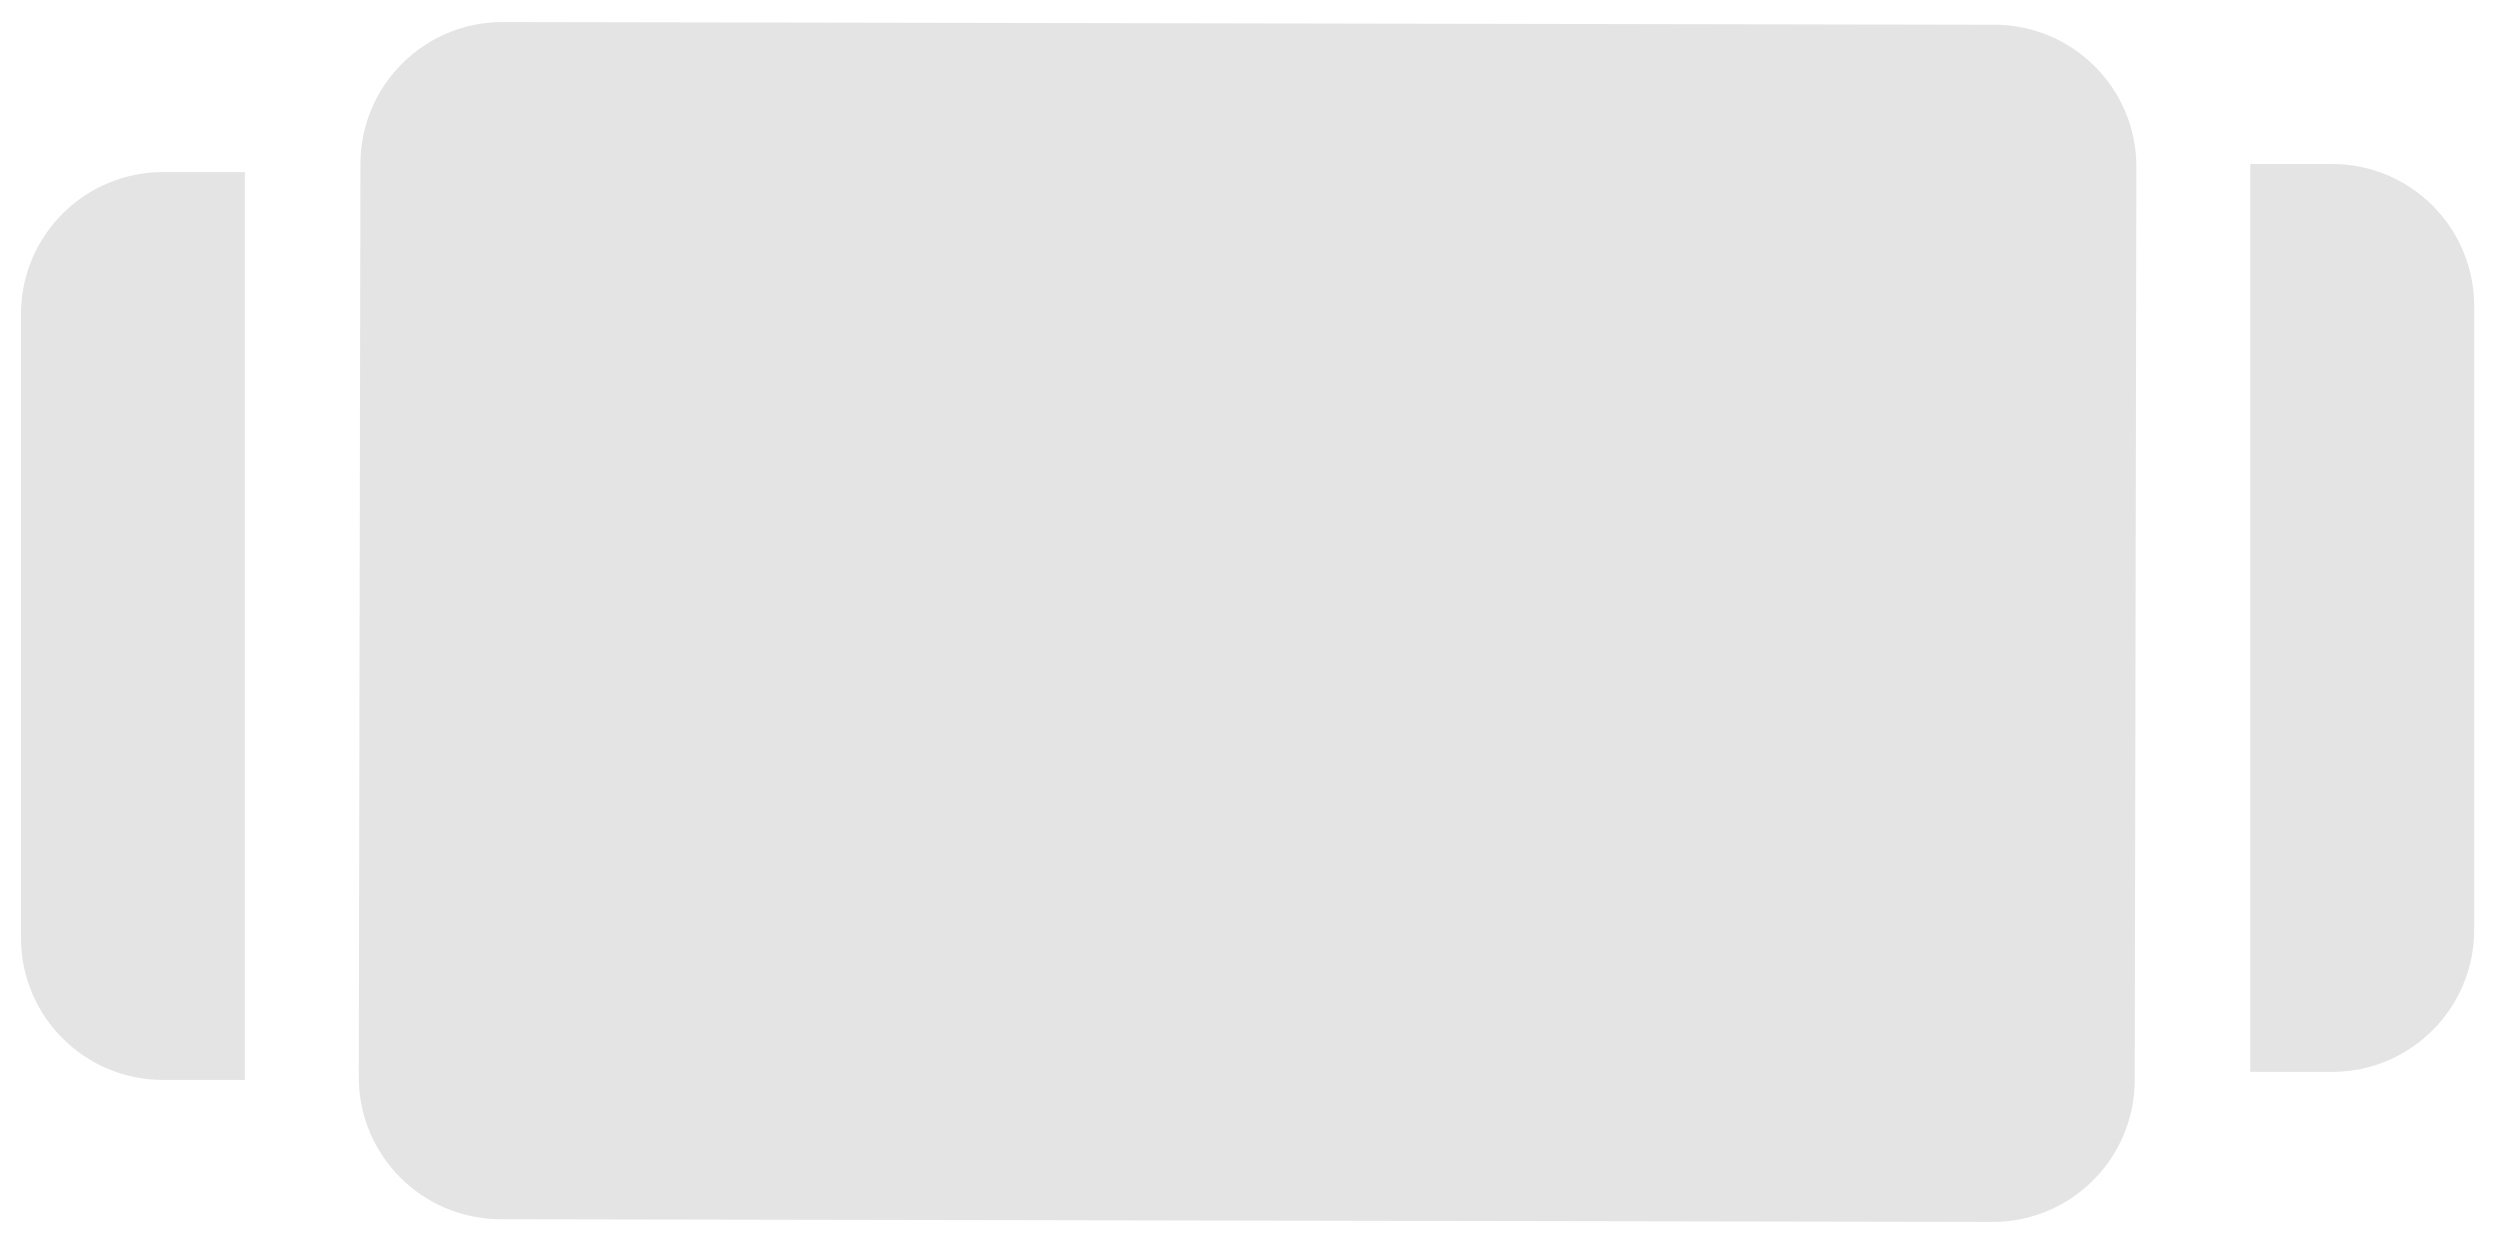
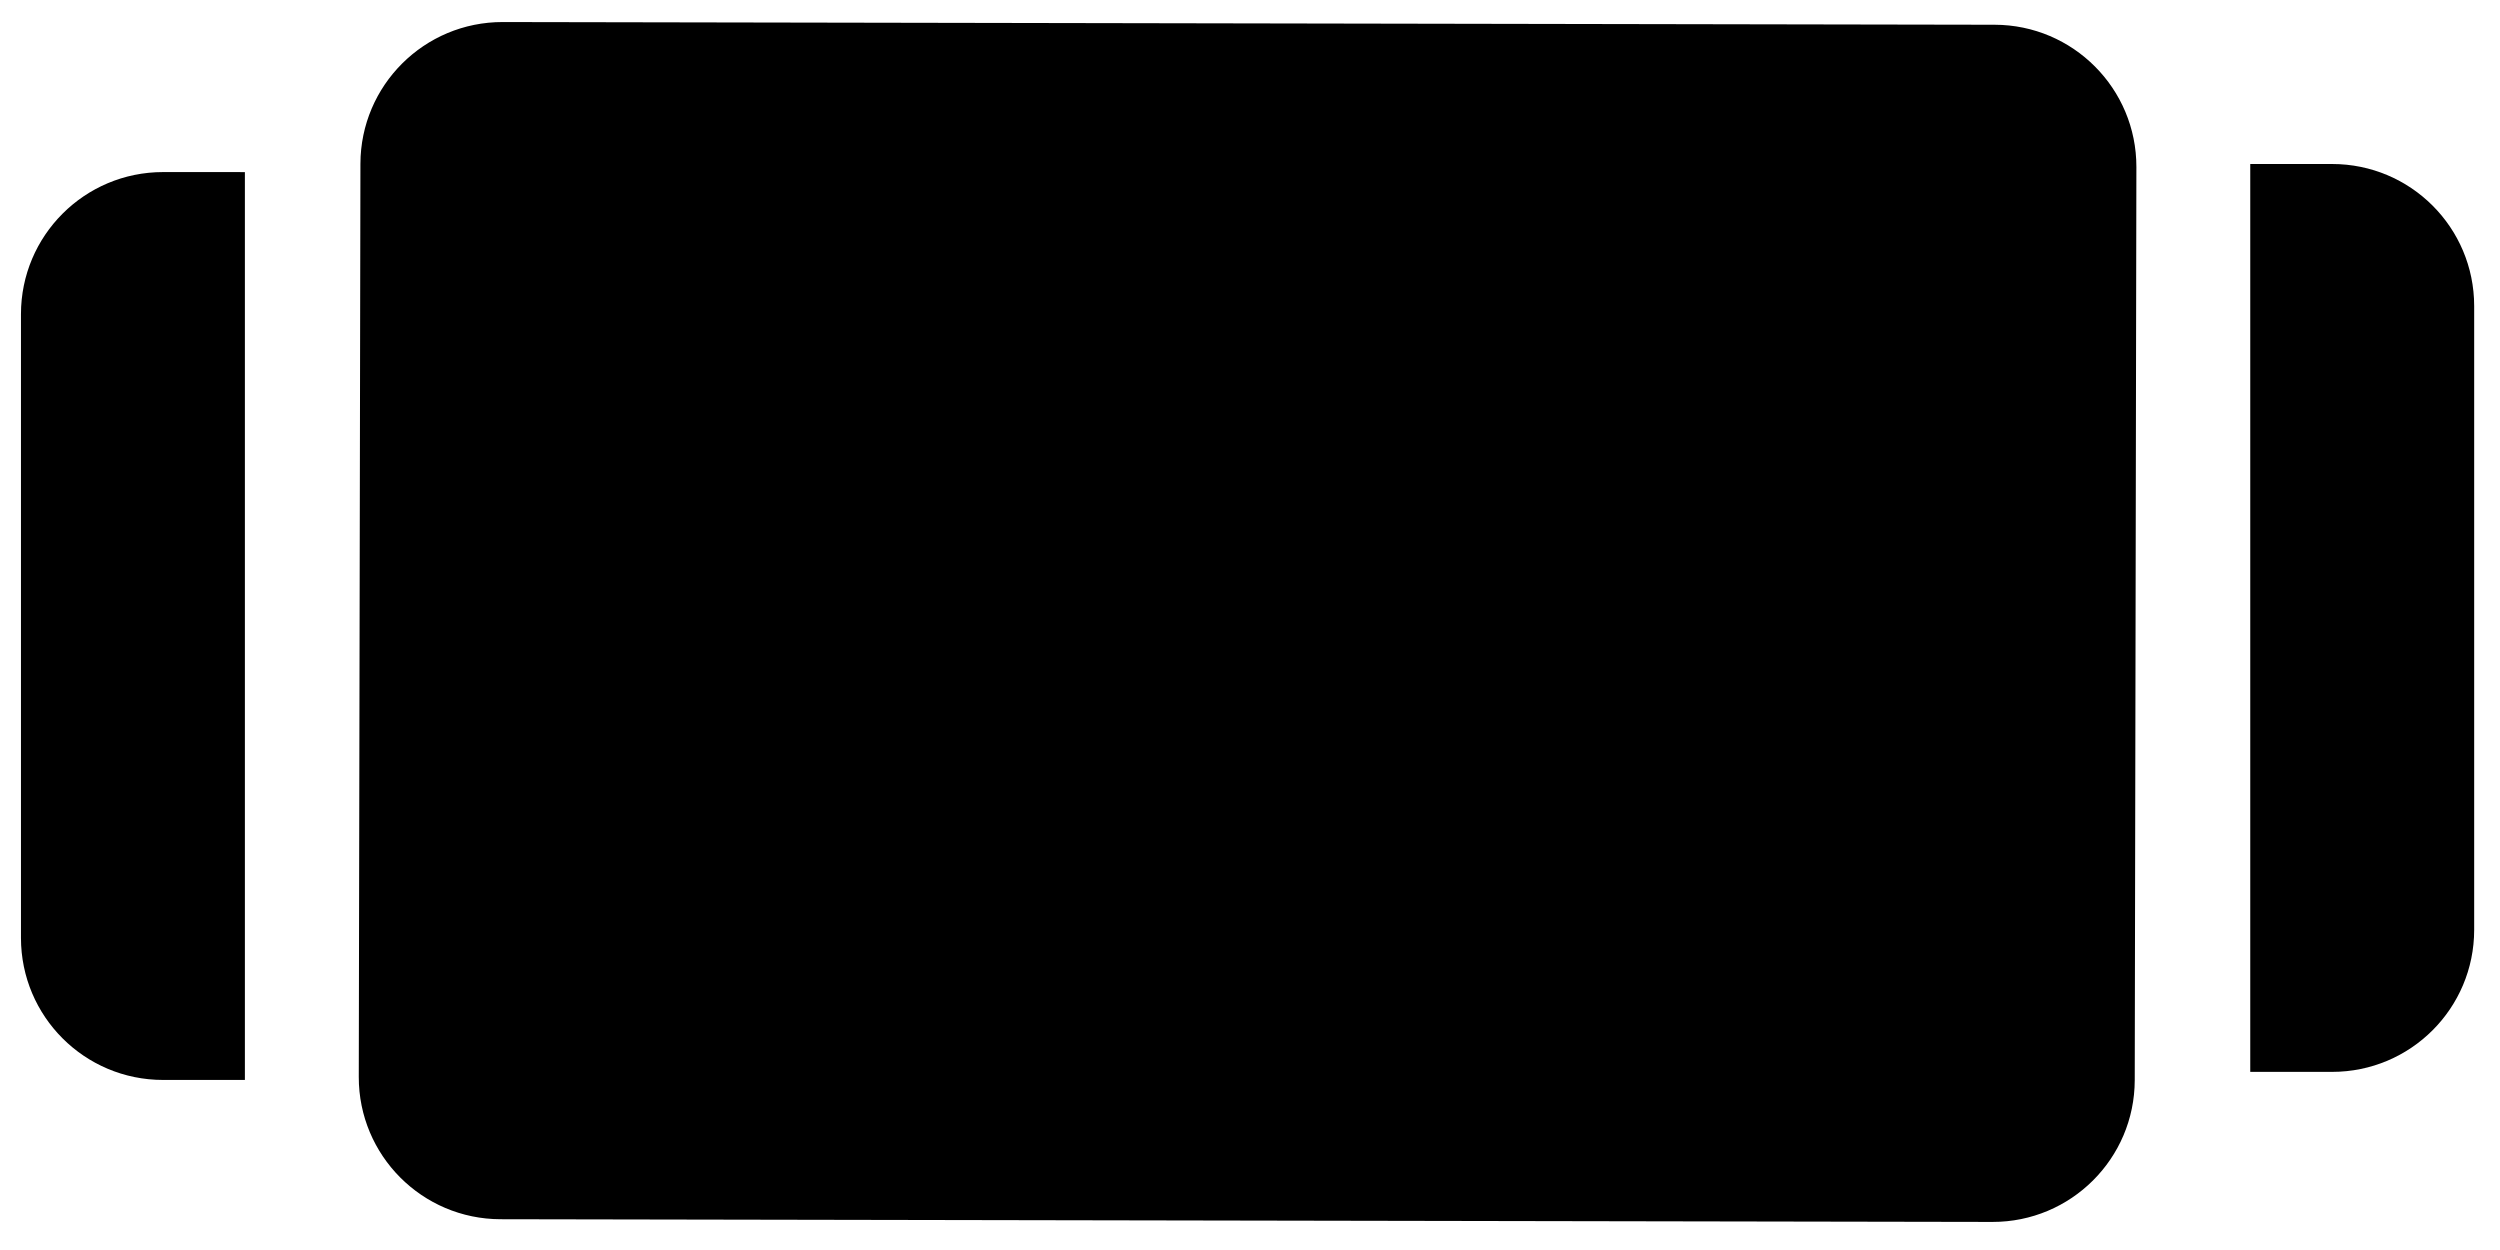
<svg xmlns="http://www.w3.org/2000/svg" width="88" height="44" viewBox="0 0 88 44" fill="none">
-   <rect x="12.696" y="0.767" width="62.514" height="42.141" rx="5" transform="rotate(0.10348 12.6963 0.766724)" fill="#E4E4E4" />
-   <path d="M79.209 37.73L79.209 5.773L82.091 5.773C84.853 5.773 87.091 8.011 87.091 10.773L87.091 32.73C87.091 35.491 84.853 37.73 82.091 37.73L79.209 37.73Z" fill="#E4E4E4" />
-   <path d="M8.62 6.058L8.62 38.014L5.738 38.014C2.976 38.014 0.738 35.776 0.738 33.014L0.738 11.057C0.738 8.296 2.976 6.057 5.738 6.057L8.62 6.058Z" fill="#E4E4E4" />
+   <rect x="12.696" y="0.767" width="62.514" height="42.141" rx="5" transform="rotate(0.10348 12.6963 0.766724)" fill="currentColor" />
+   <path d="M79.209 37.73L79.209 5.773L82.091 5.773C84.853 5.773 87.091 8.011 87.091 10.773L87.091 32.73C87.091 35.491 84.853 37.73 82.091 37.73L79.209 37.73Z" fill="currentColor" />
+   <path d="M8.62 6.058L8.62 38.014L5.738 38.014C2.976 38.014 0.738 35.776 0.738 33.014L0.738 11.057C0.738 8.296 2.976 6.057 5.738 6.057L8.62 6.058Z" fill="currentColor" />
</svg>
